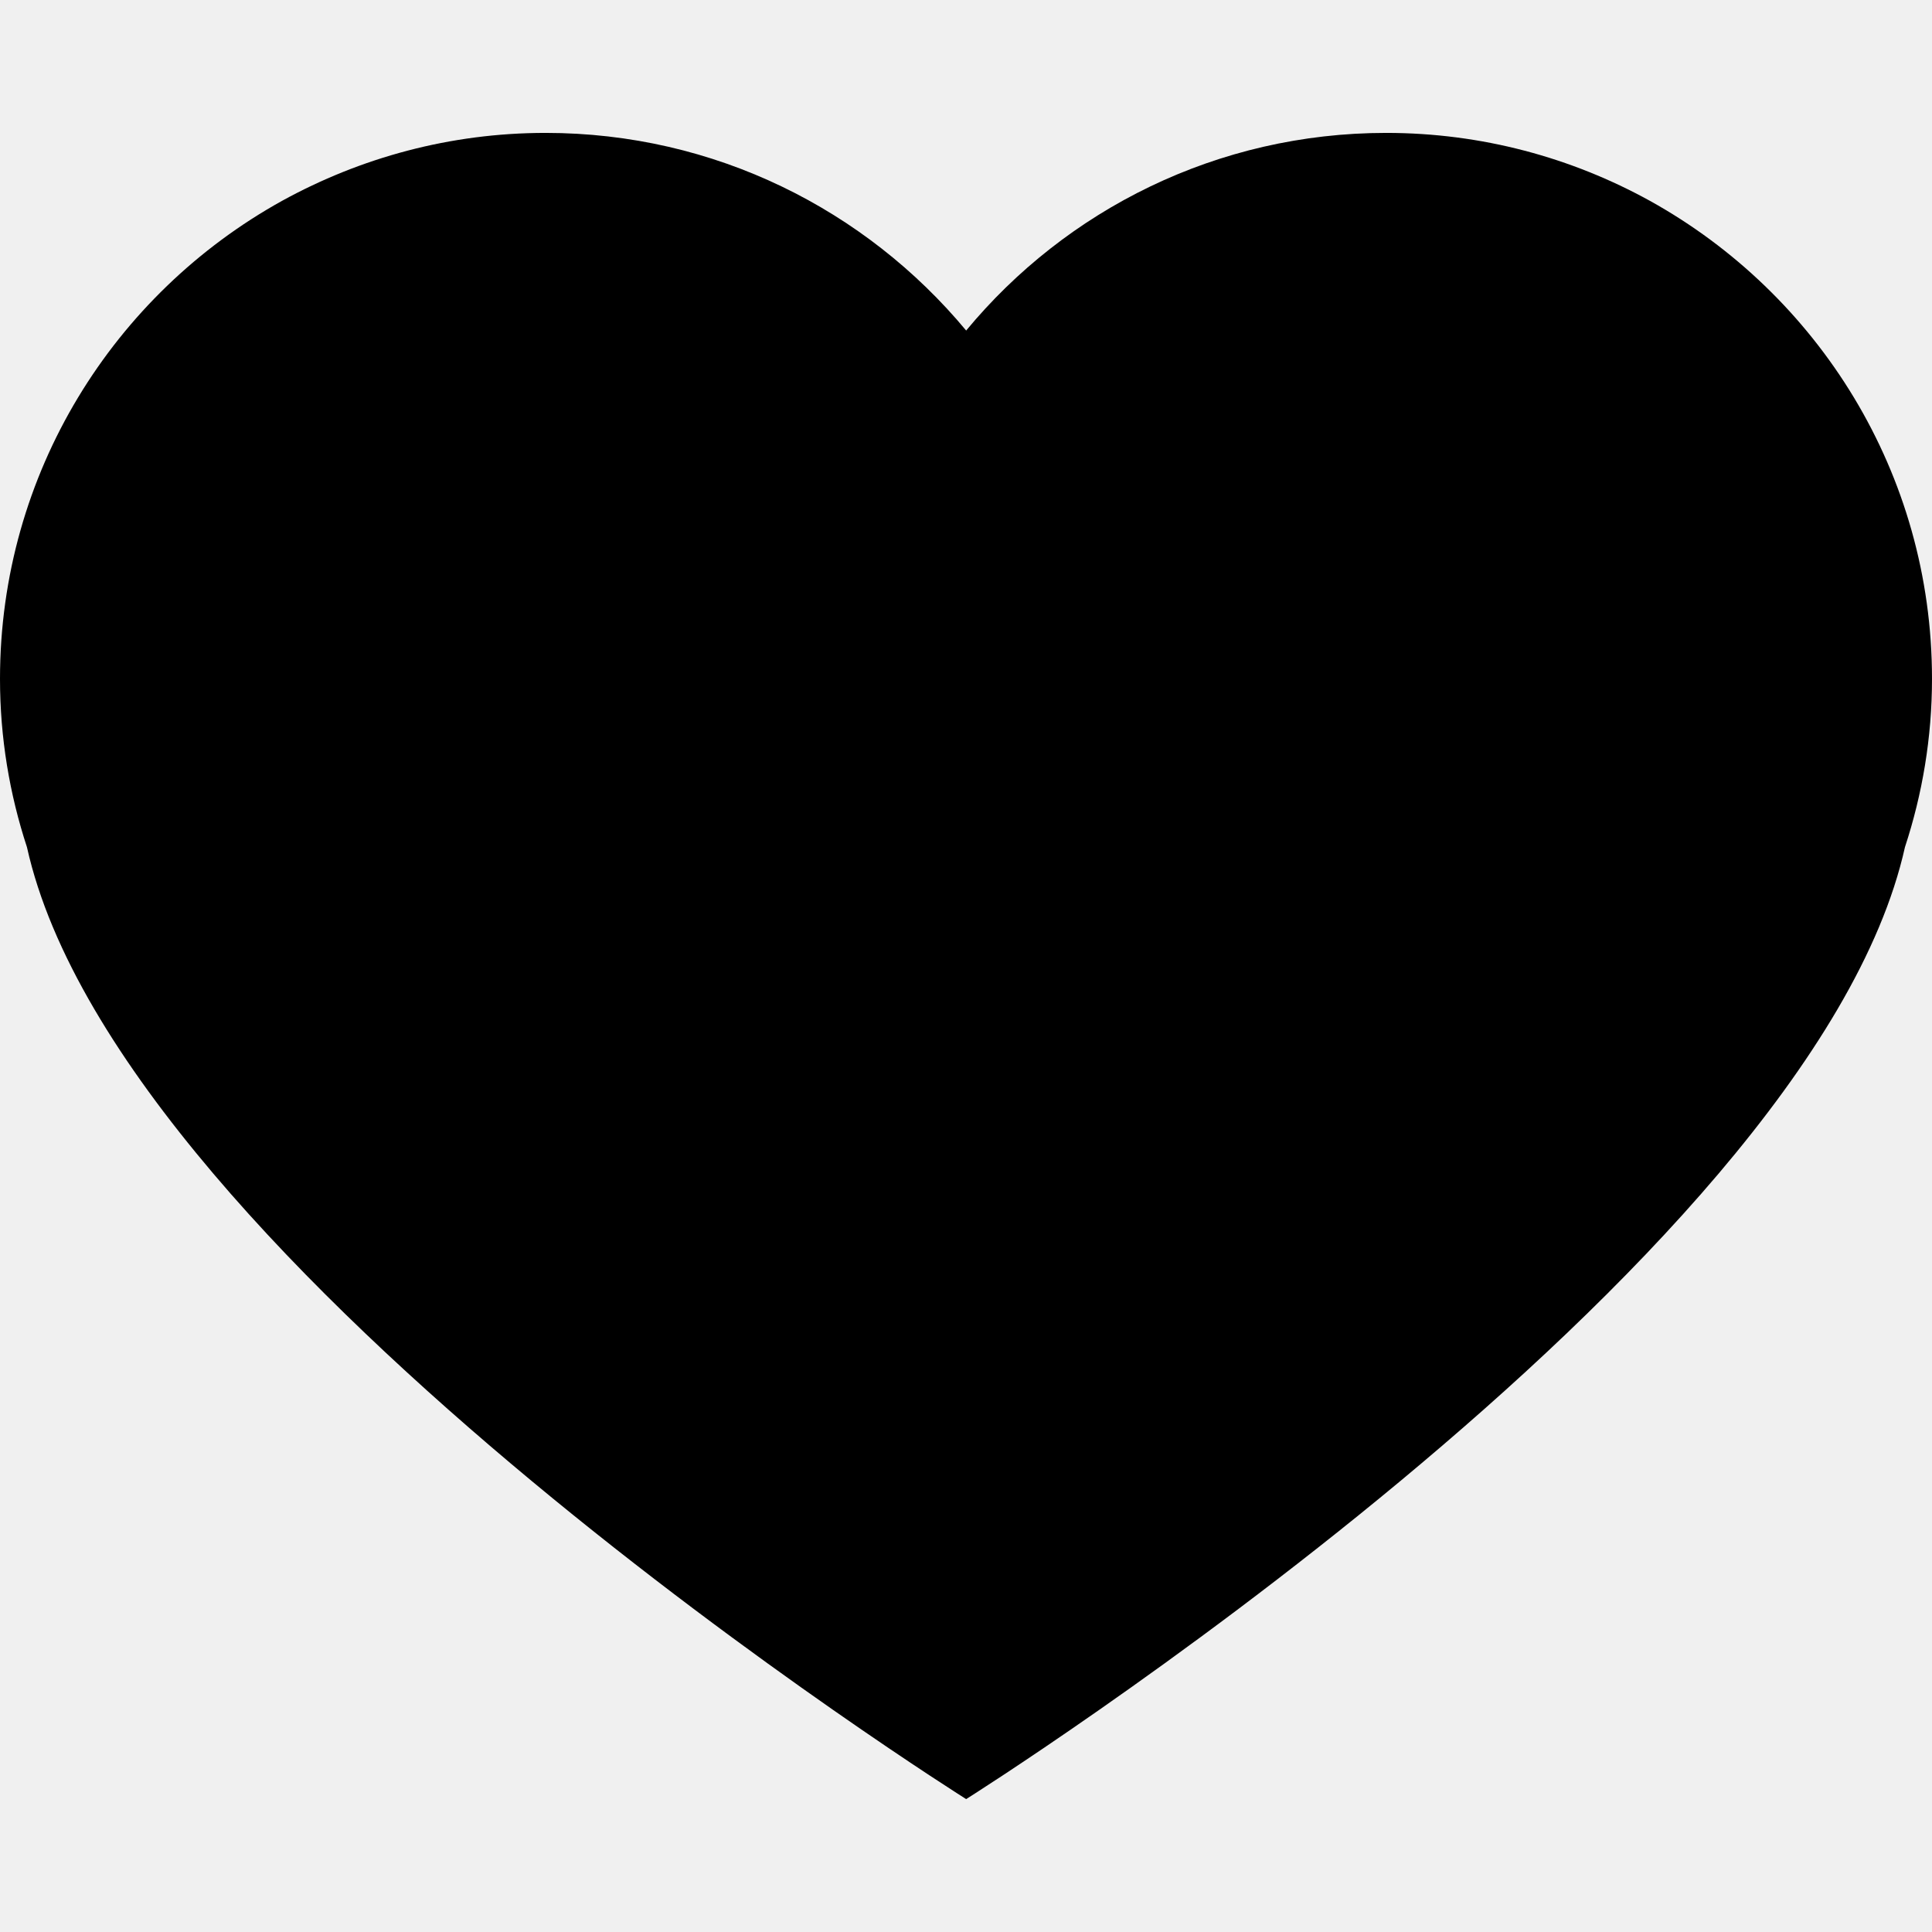
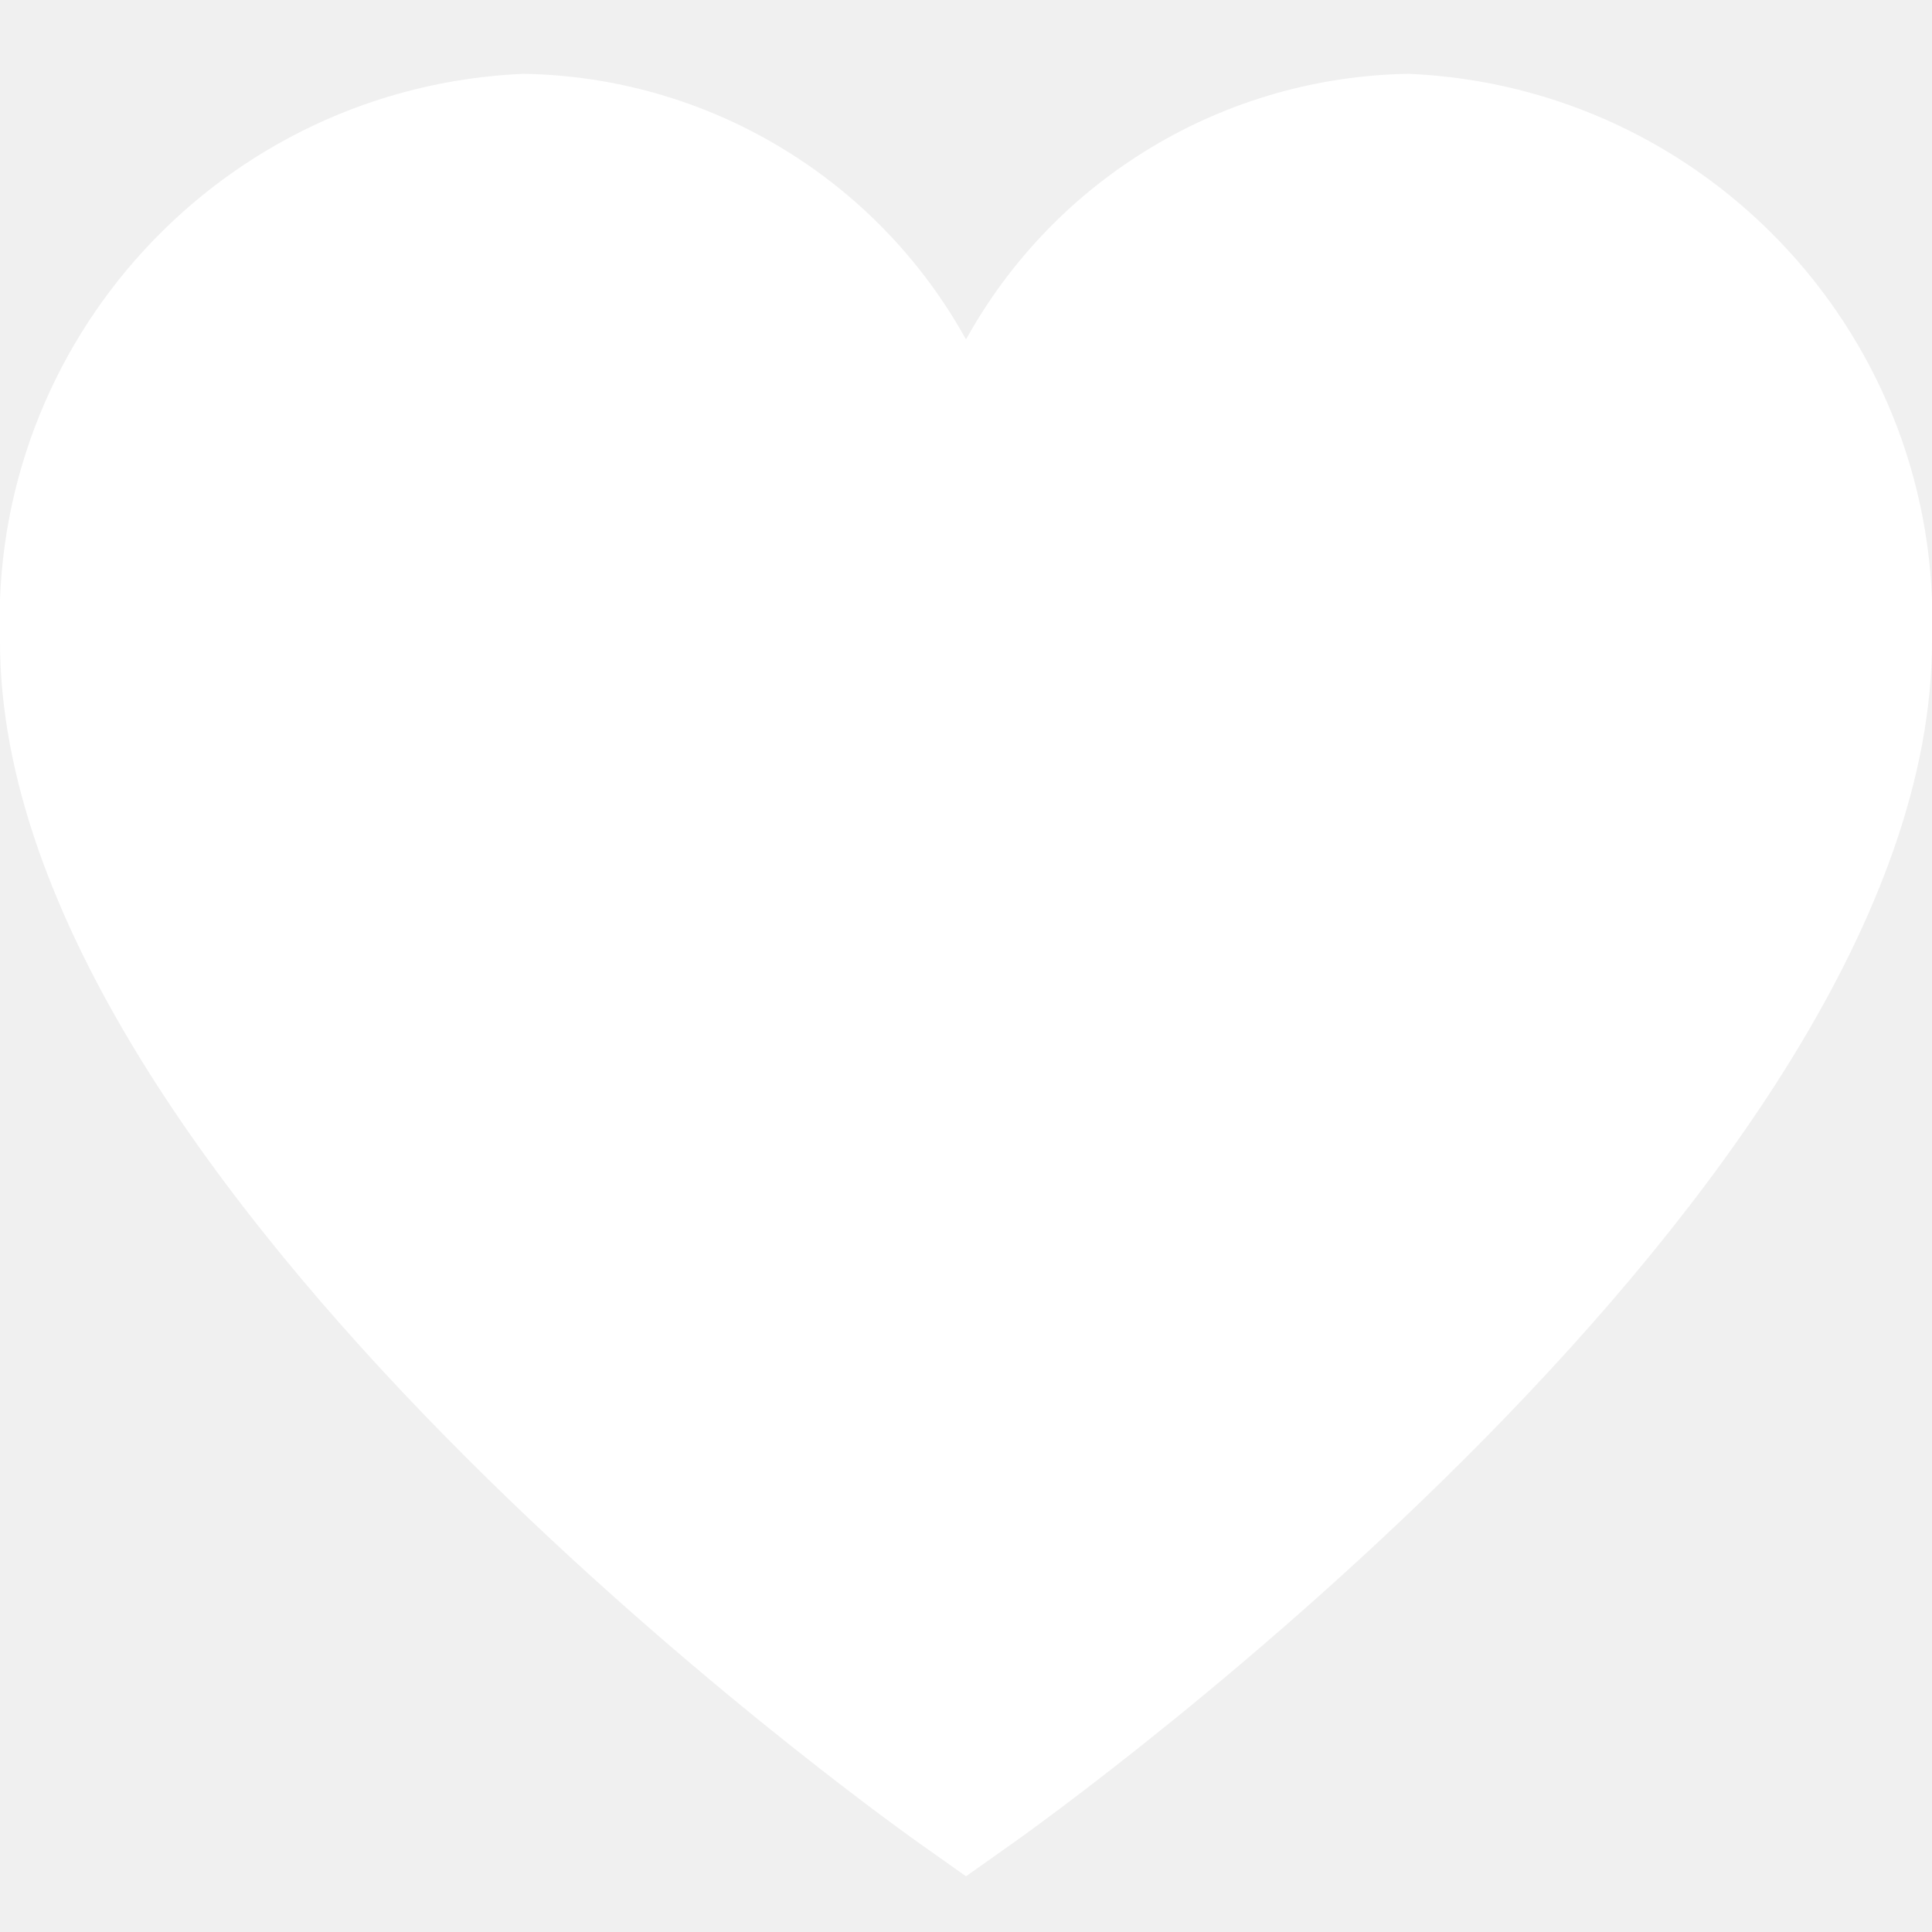
- <svg xmlns="http://www.w3.org/2000/svg" version="1.1" id="Capa_1" x="0px" y="0px" width="176.104px" height="176.104px" viewBox="0 0 176.104 176.104" style="enable-background:new 0 0 176.104 176.104;" xml:space="preserve">
+ <svg xmlns="http://www.w3.org/2000/svg" version="1.1" width="512" height="512" x="0" y="0" viewBox="0 0 24 24" style="enable-background:new 0 0 512 512" xml:space="preserve">
  <g>
-     <g>
-       <path d="M150.383,18.301c-7.13-3.928-15.308-6.187-24.033-6.187c-15.394,0-29.18,7.015-38.283,18.015    c-9.146-11-22.919-18.015-38.334-18.015c-8.704,0-16.867,2.259-24.013,6.187C10.388,26.792,0,43.117,0,61.878    C0,67.249,0.874,72.4,2.457,77.219c8.537,38.374,85.61,86.771,85.61,86.771s77.022-48.396,85.571-86.771    c1.583-4.819,2.466-9.977,2.466-15.341C176.104,43.124,165.716,26.804,150.383,18.301z" />
-     </g>
+     <path d="M17.5.917a6.4,6.4,0,0,0-5.5,3.3A6.4,6.4,0,0,0,6.5.917,6.8,6.8,0,0,0,0,7.967c0,6.775,10.956,14.6,11.422,14.932l.578.409.578-.409C13.044,22.569,24,14.742,24,7.967A6.8,6.8,0,0,0,17.5.917Z" fill="#ffffff" data-original="#000000" />
  </g>
-   <g>
- </g>
-   <g>
- </g>
-   <g>
- </g>
-   <g>
- </g>
-   <g>
- </g>
-   <g>
- </g>
-   <g>
- </g>
-   <g>
- </g>
-   <g>
- </g>
-   <g>
- </g>
-   <g>
- </g>
-   <g>
- </g>
-   <g>
- </g>
-   <g>
- </g>
-   <g>
- </g>
</svg>
